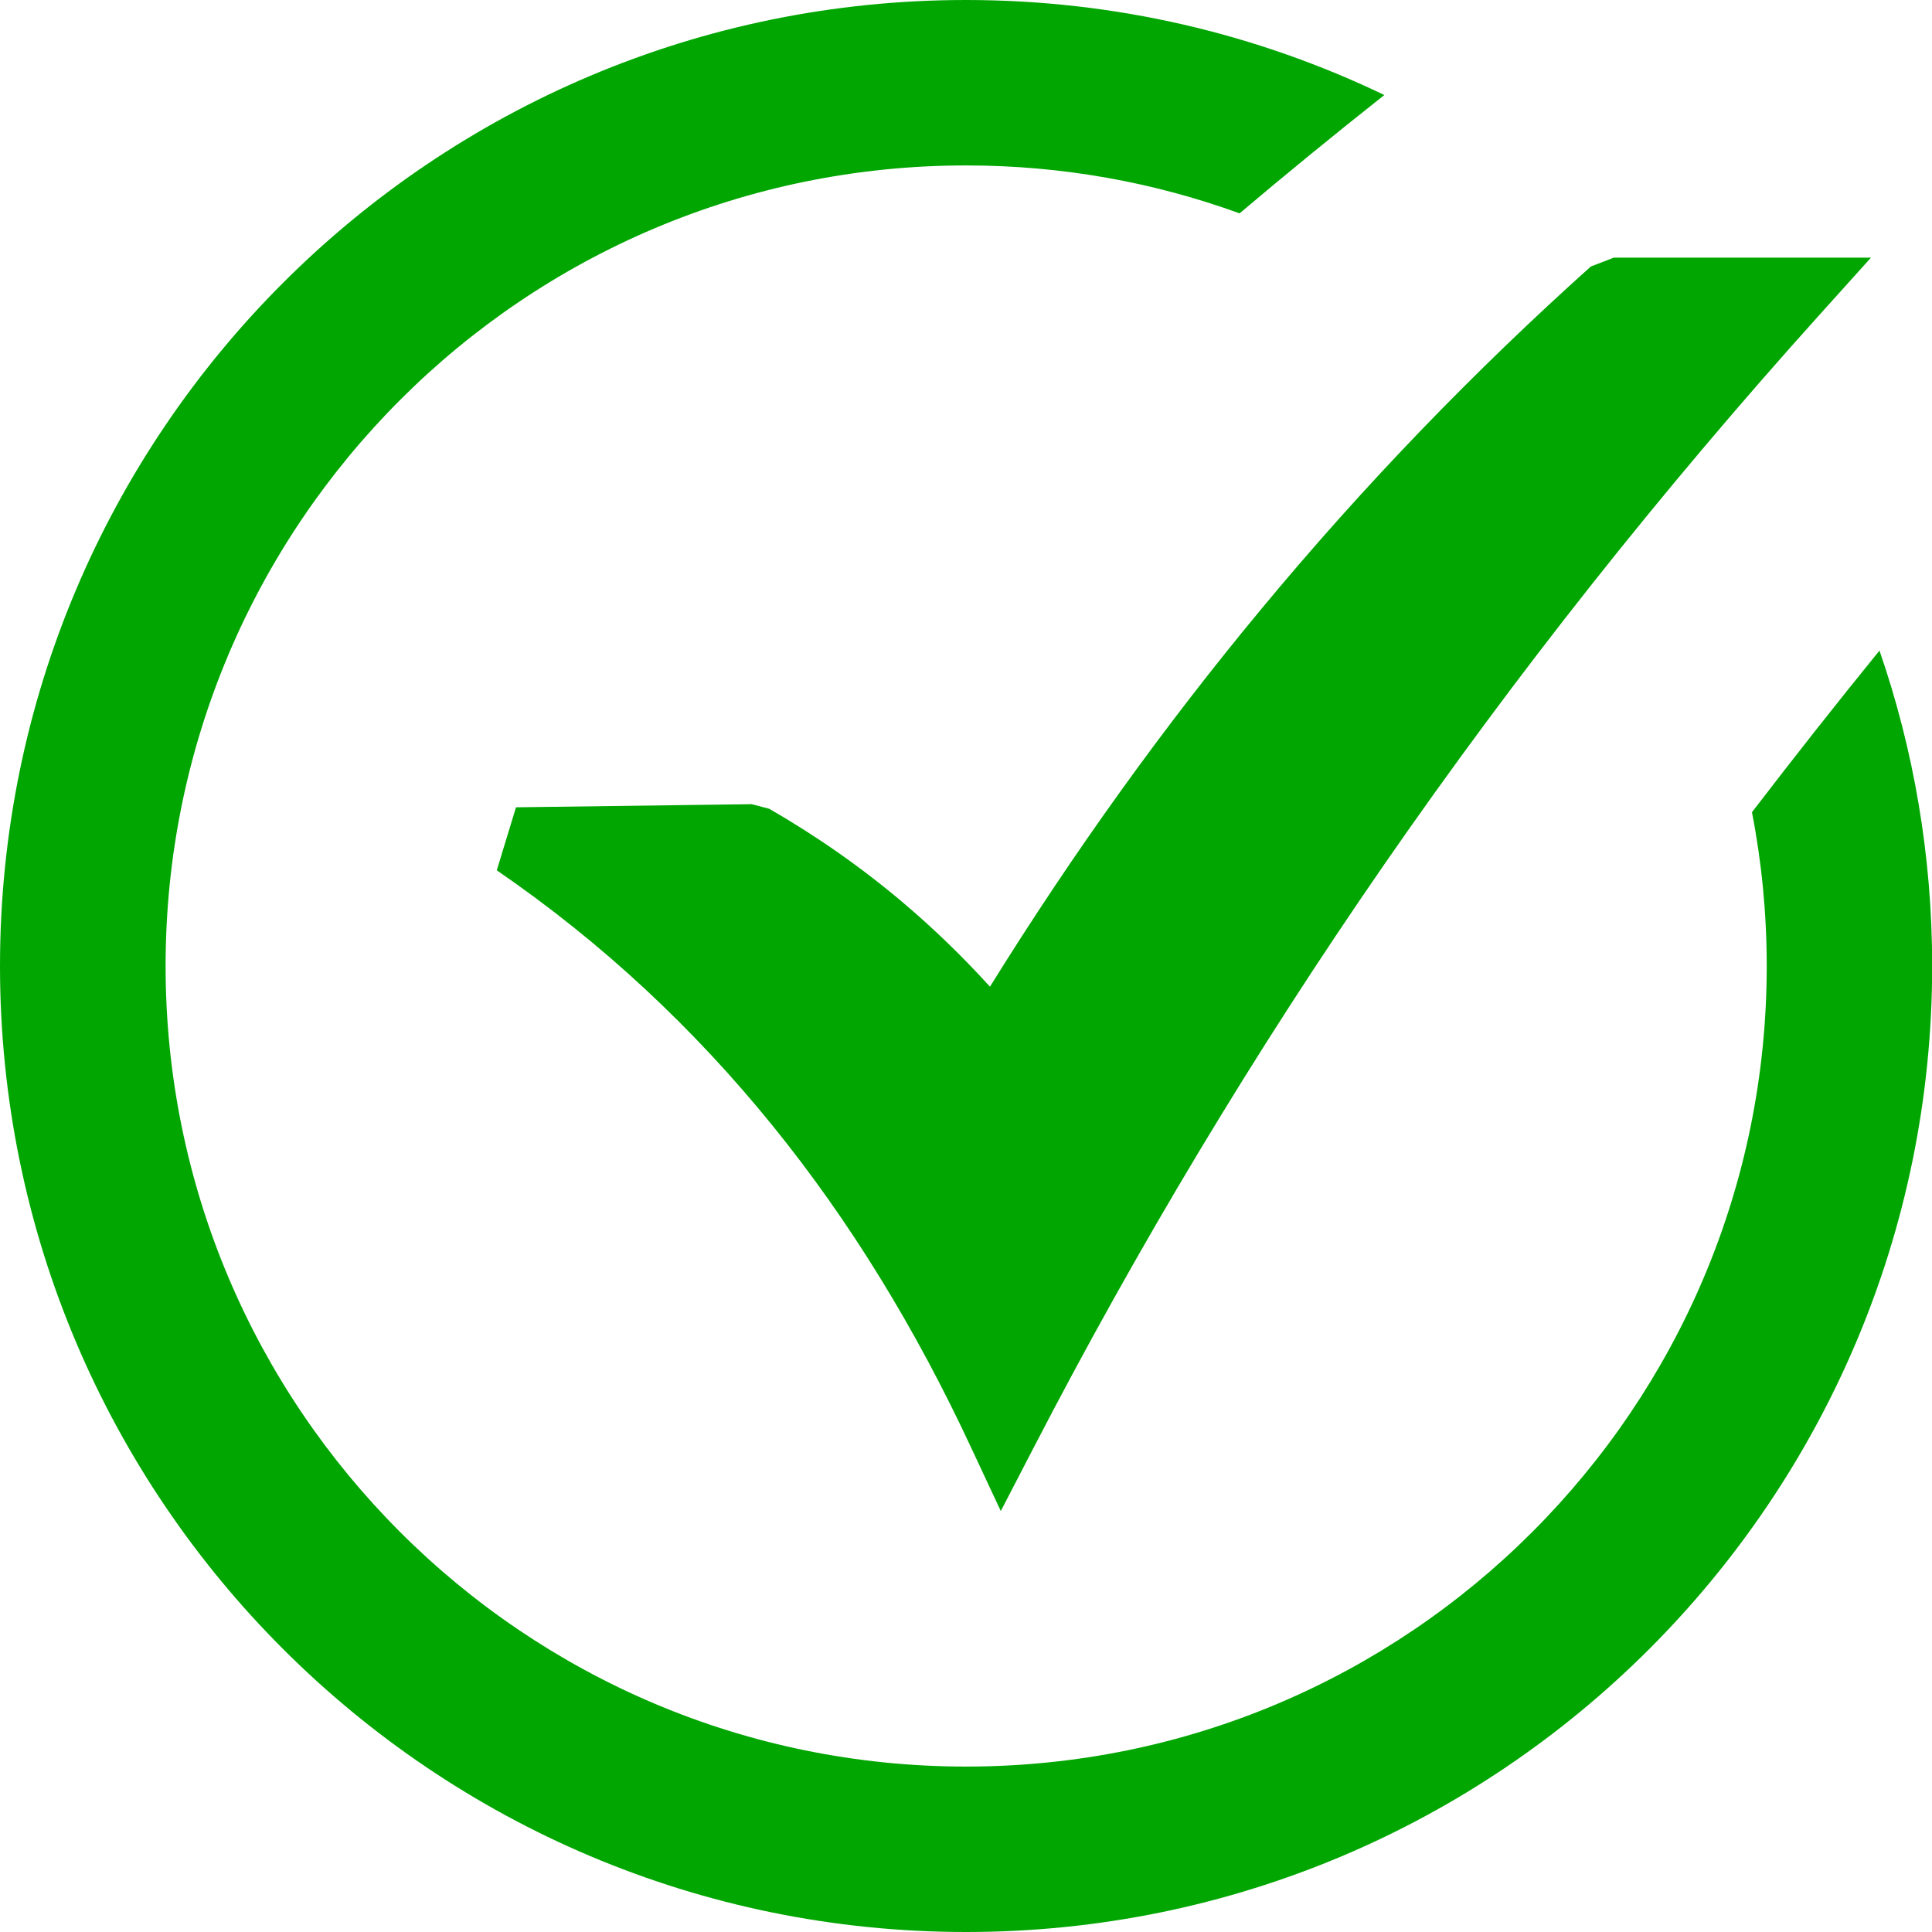
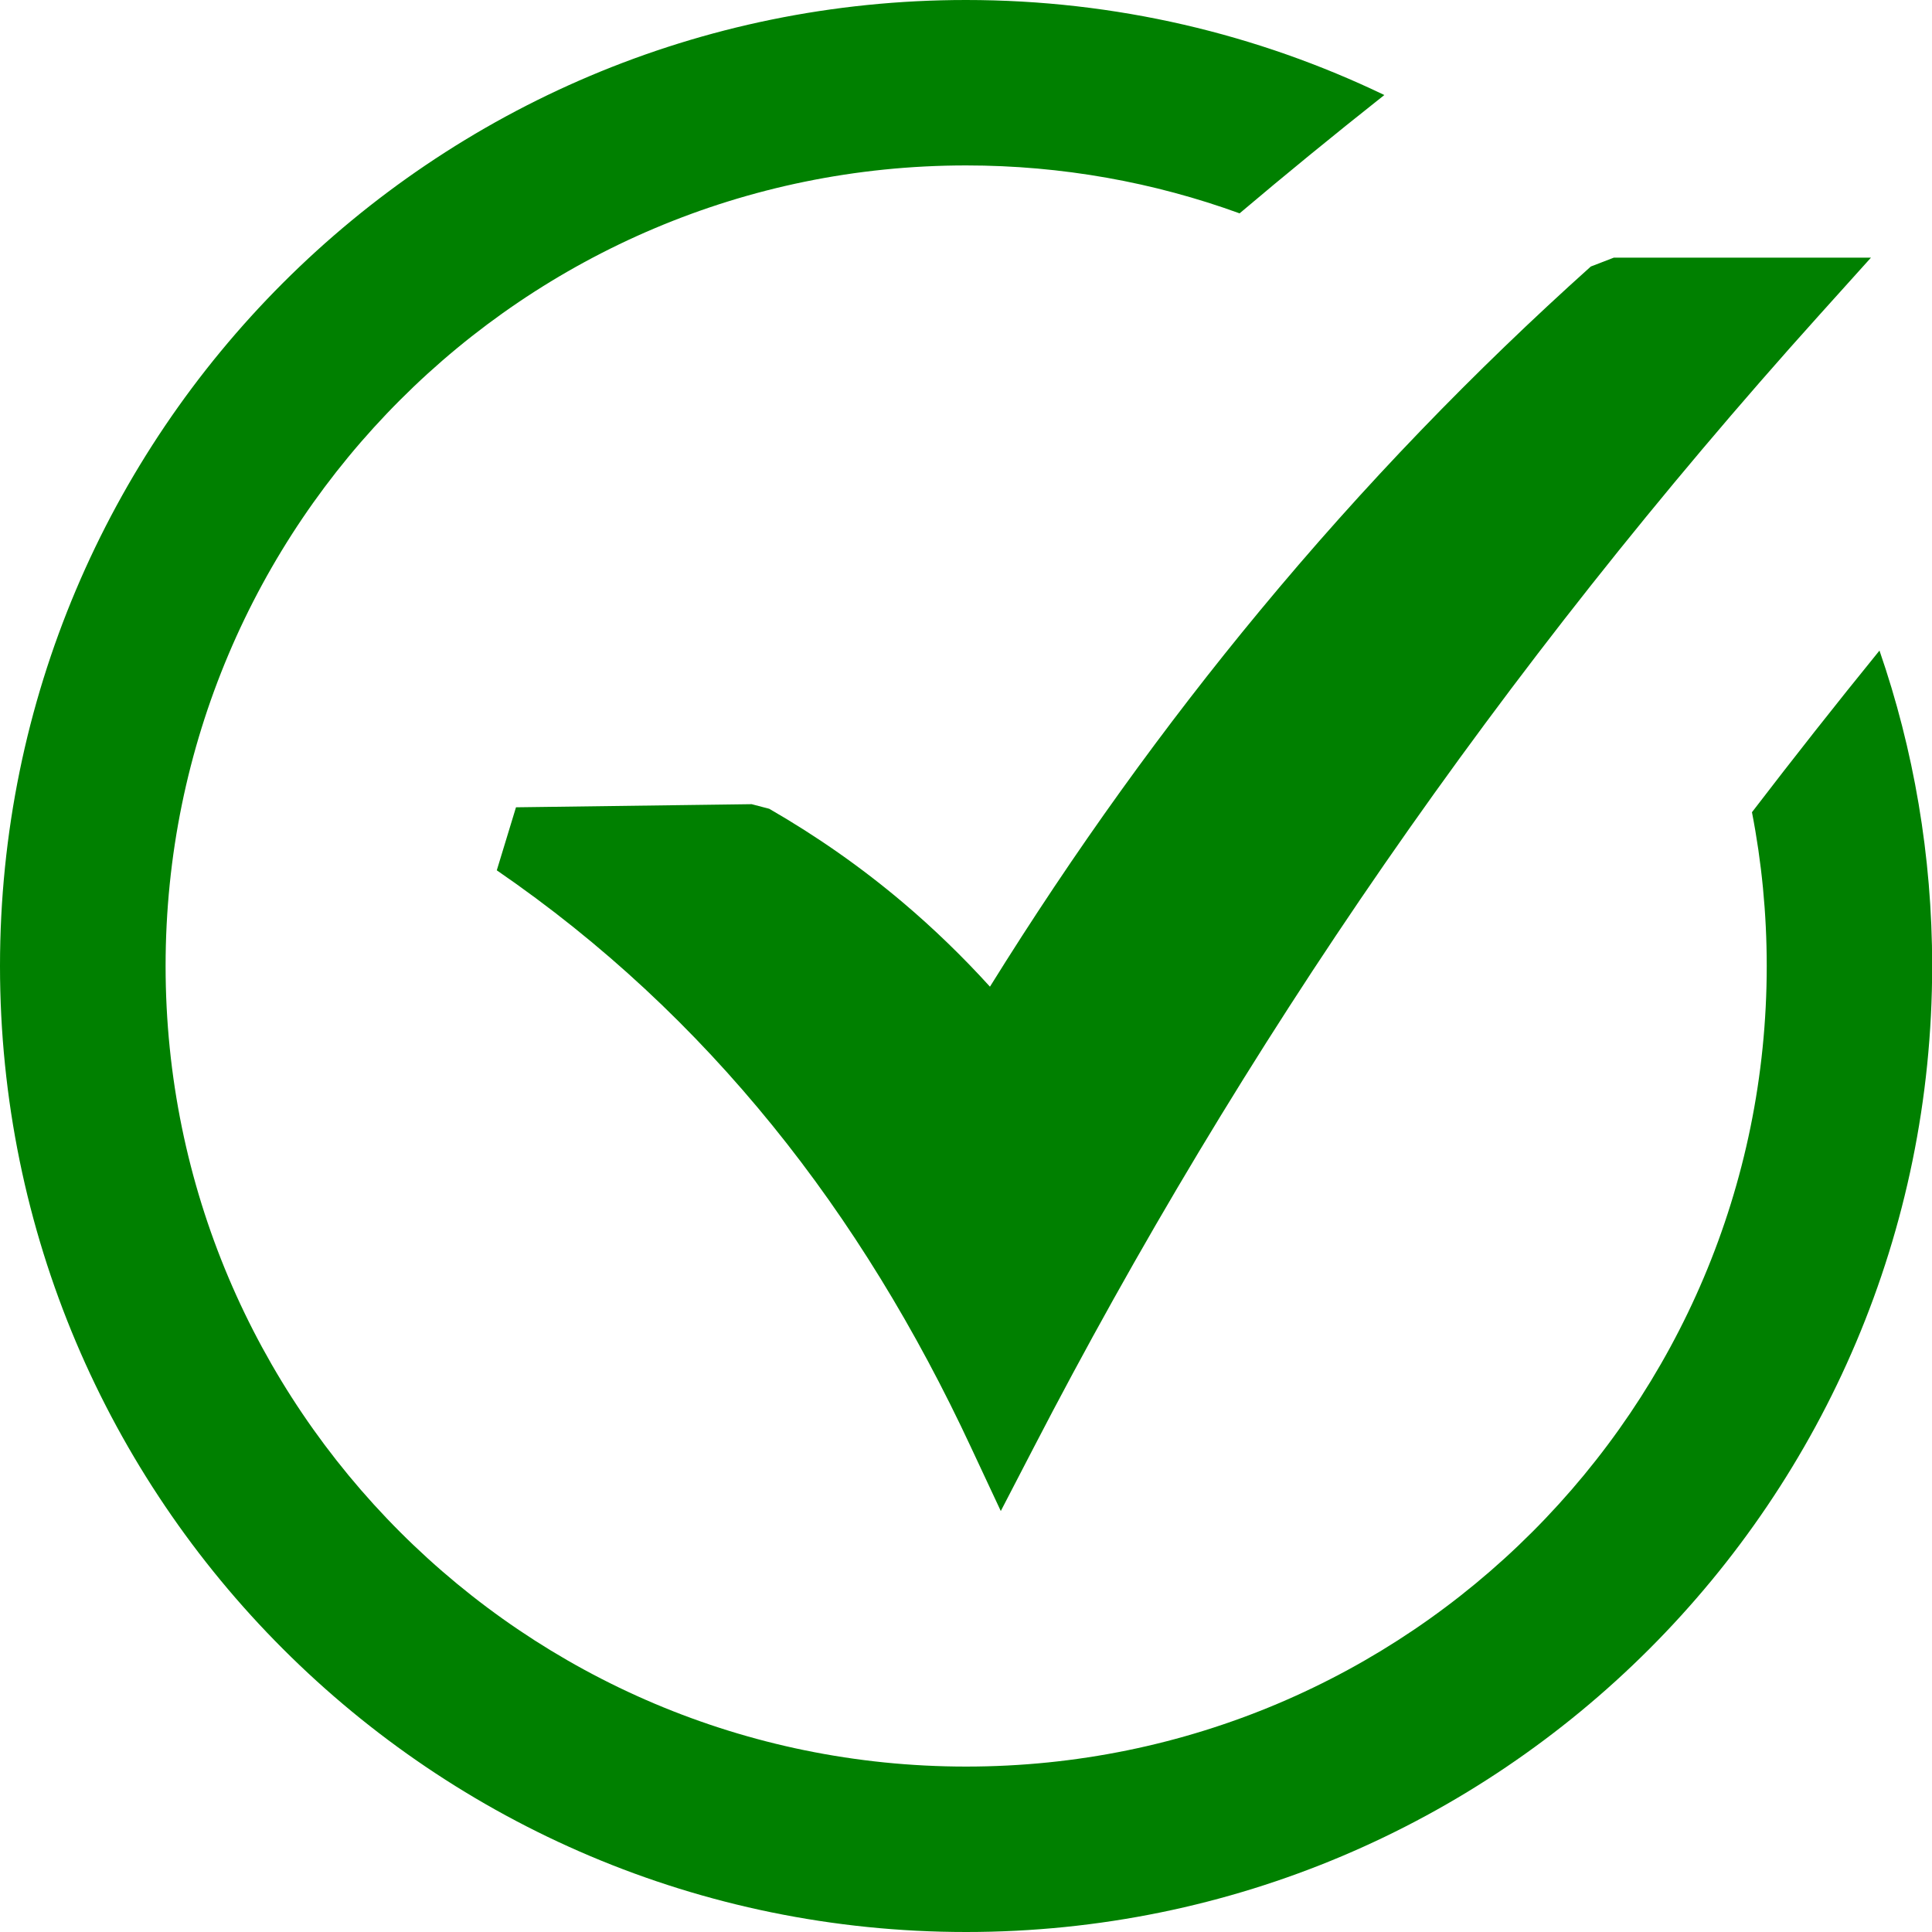
<svg xmlns="http://www.w3.org/2000/svg" version="1.1" id="Layer_1" x="0px" y="0px" viewBox="0 0 117.72 117.72" style="enable-background:new 0 0 117.72 117.72" xml:space="preserve">
  <style type="text/css">
- 	.st0{fill:#01A601;}
+ 	.st0{fill:#008000;}
</style>
  <g>
    <path class="st0" d="M58.86,0c9.13,0,17.77,2.08,25.49,5.79c-3.16,2.5-6.09,4.9-8.82,7.21c-5.2-1.89-10.81-2.92-16.66-2.92 c-13.47,0-25.67,5.46-34.49,14.29c-8.83,8.83-14.29,21.02-14.29,34.49c0,13.47,5.46,25.66,14.29,34.49 c8.83,8.83,21.02,14.29,34.49,14.29s25.67-5.46,34.49-14.29c8.83-8.83,14.29-21.02,14.29-34.49c0-3.2-0.31-6.34-0.9-9.37 c2.53-3.3,5.12-6.59,7.77-9.85c2.08,6.02,3.21,12.49,3.21,19.22c0,16.25-6.59,30.97-17.24,41.62 c-10.65,10.65-25.37,17.24-41.62,17.24c-16.25,0-30.97-6.59-41.62-17.24C6.59,89.83,0,75.11,0,58.86 c0-16.25,6.59-30.97,17.24-41.62S42.61,0,58.86,0L58.86,0z M31.44,49.19L45.8,49l1.07,0.28c2.9,1.67,5.63,3.58,8.18,5.74 c1.84,1.56,3.6,3.26,5.27,5.1c5.15-8.29,10.64-15.9,16.44-22.9c6.35-7.67,13.09-14.63,20.17-20.98l1.4-0.54H114l-3.16,3.51 C101.13,30,92.32,41.15,84.36,52.65C76.4,64.16,69.28,76.04,62.95,88.27l-1.97,3.8l-1.81-3.87c-3.34-7.17-7.34-13.75-12.11-19.63 c-4.77-5.88-10.32-11.1-16.79-15.54L31.44,49.19L31.44,49.19z" />
  </g>
</svg>
